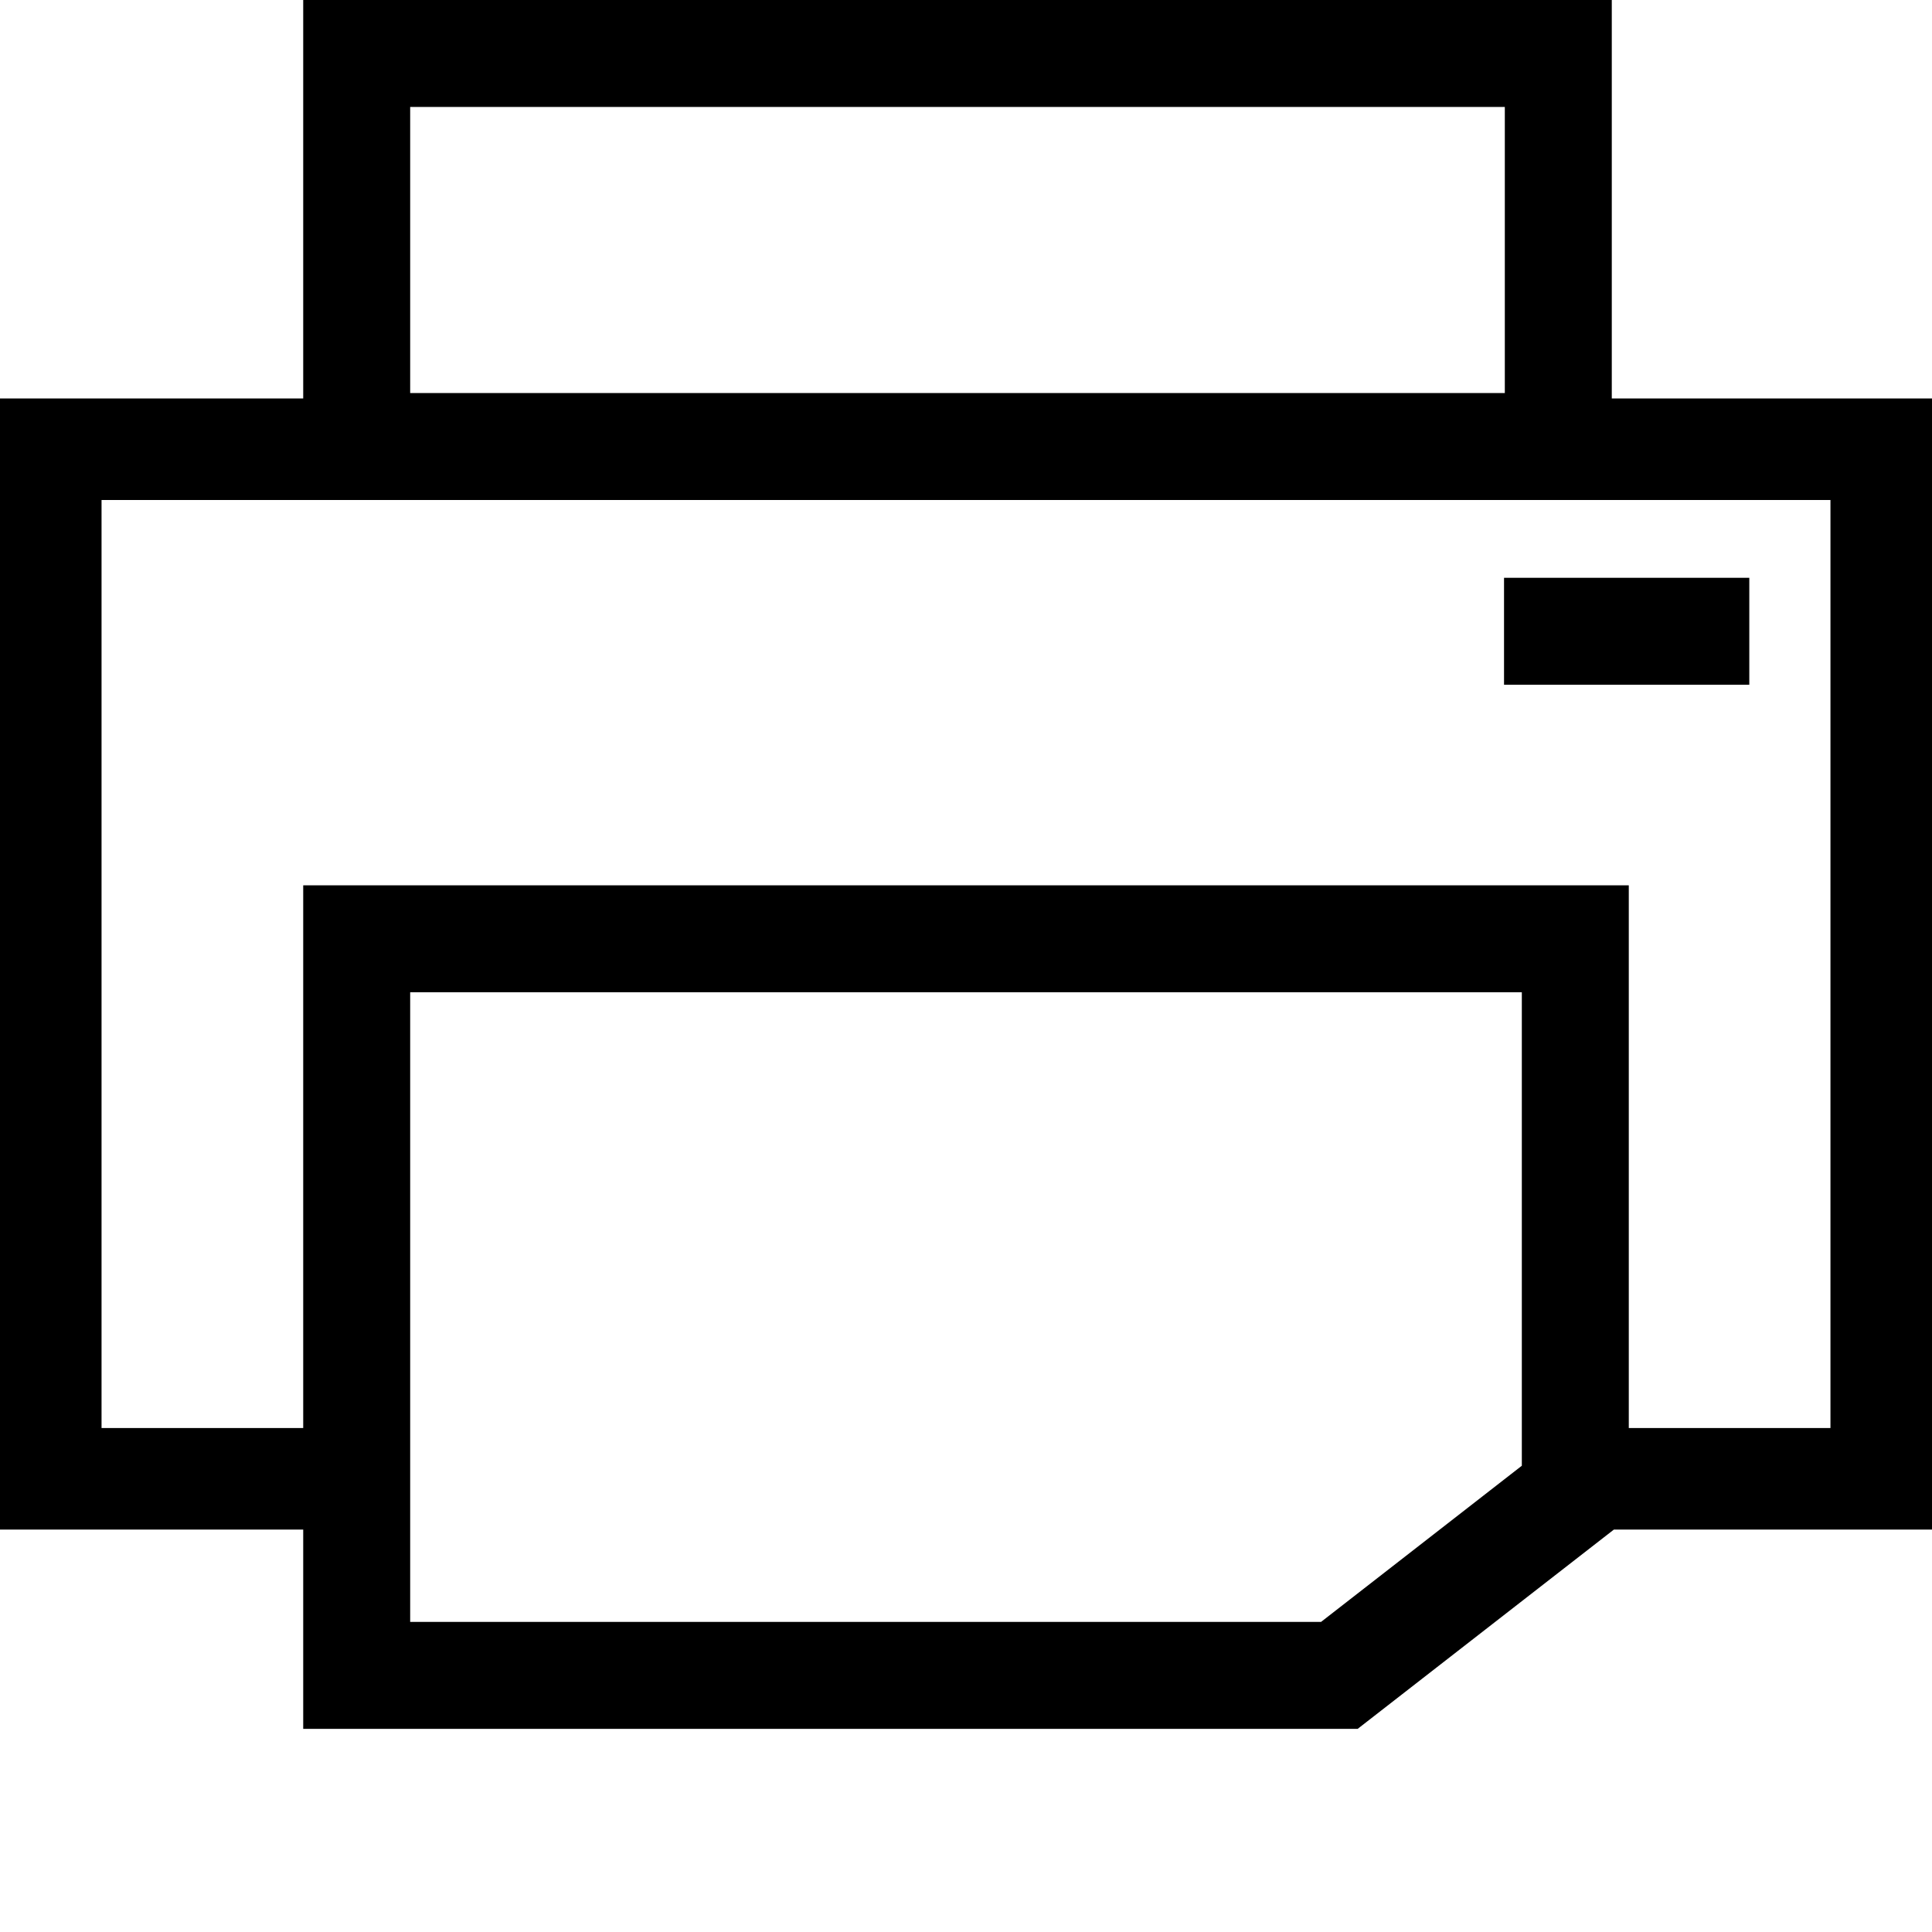
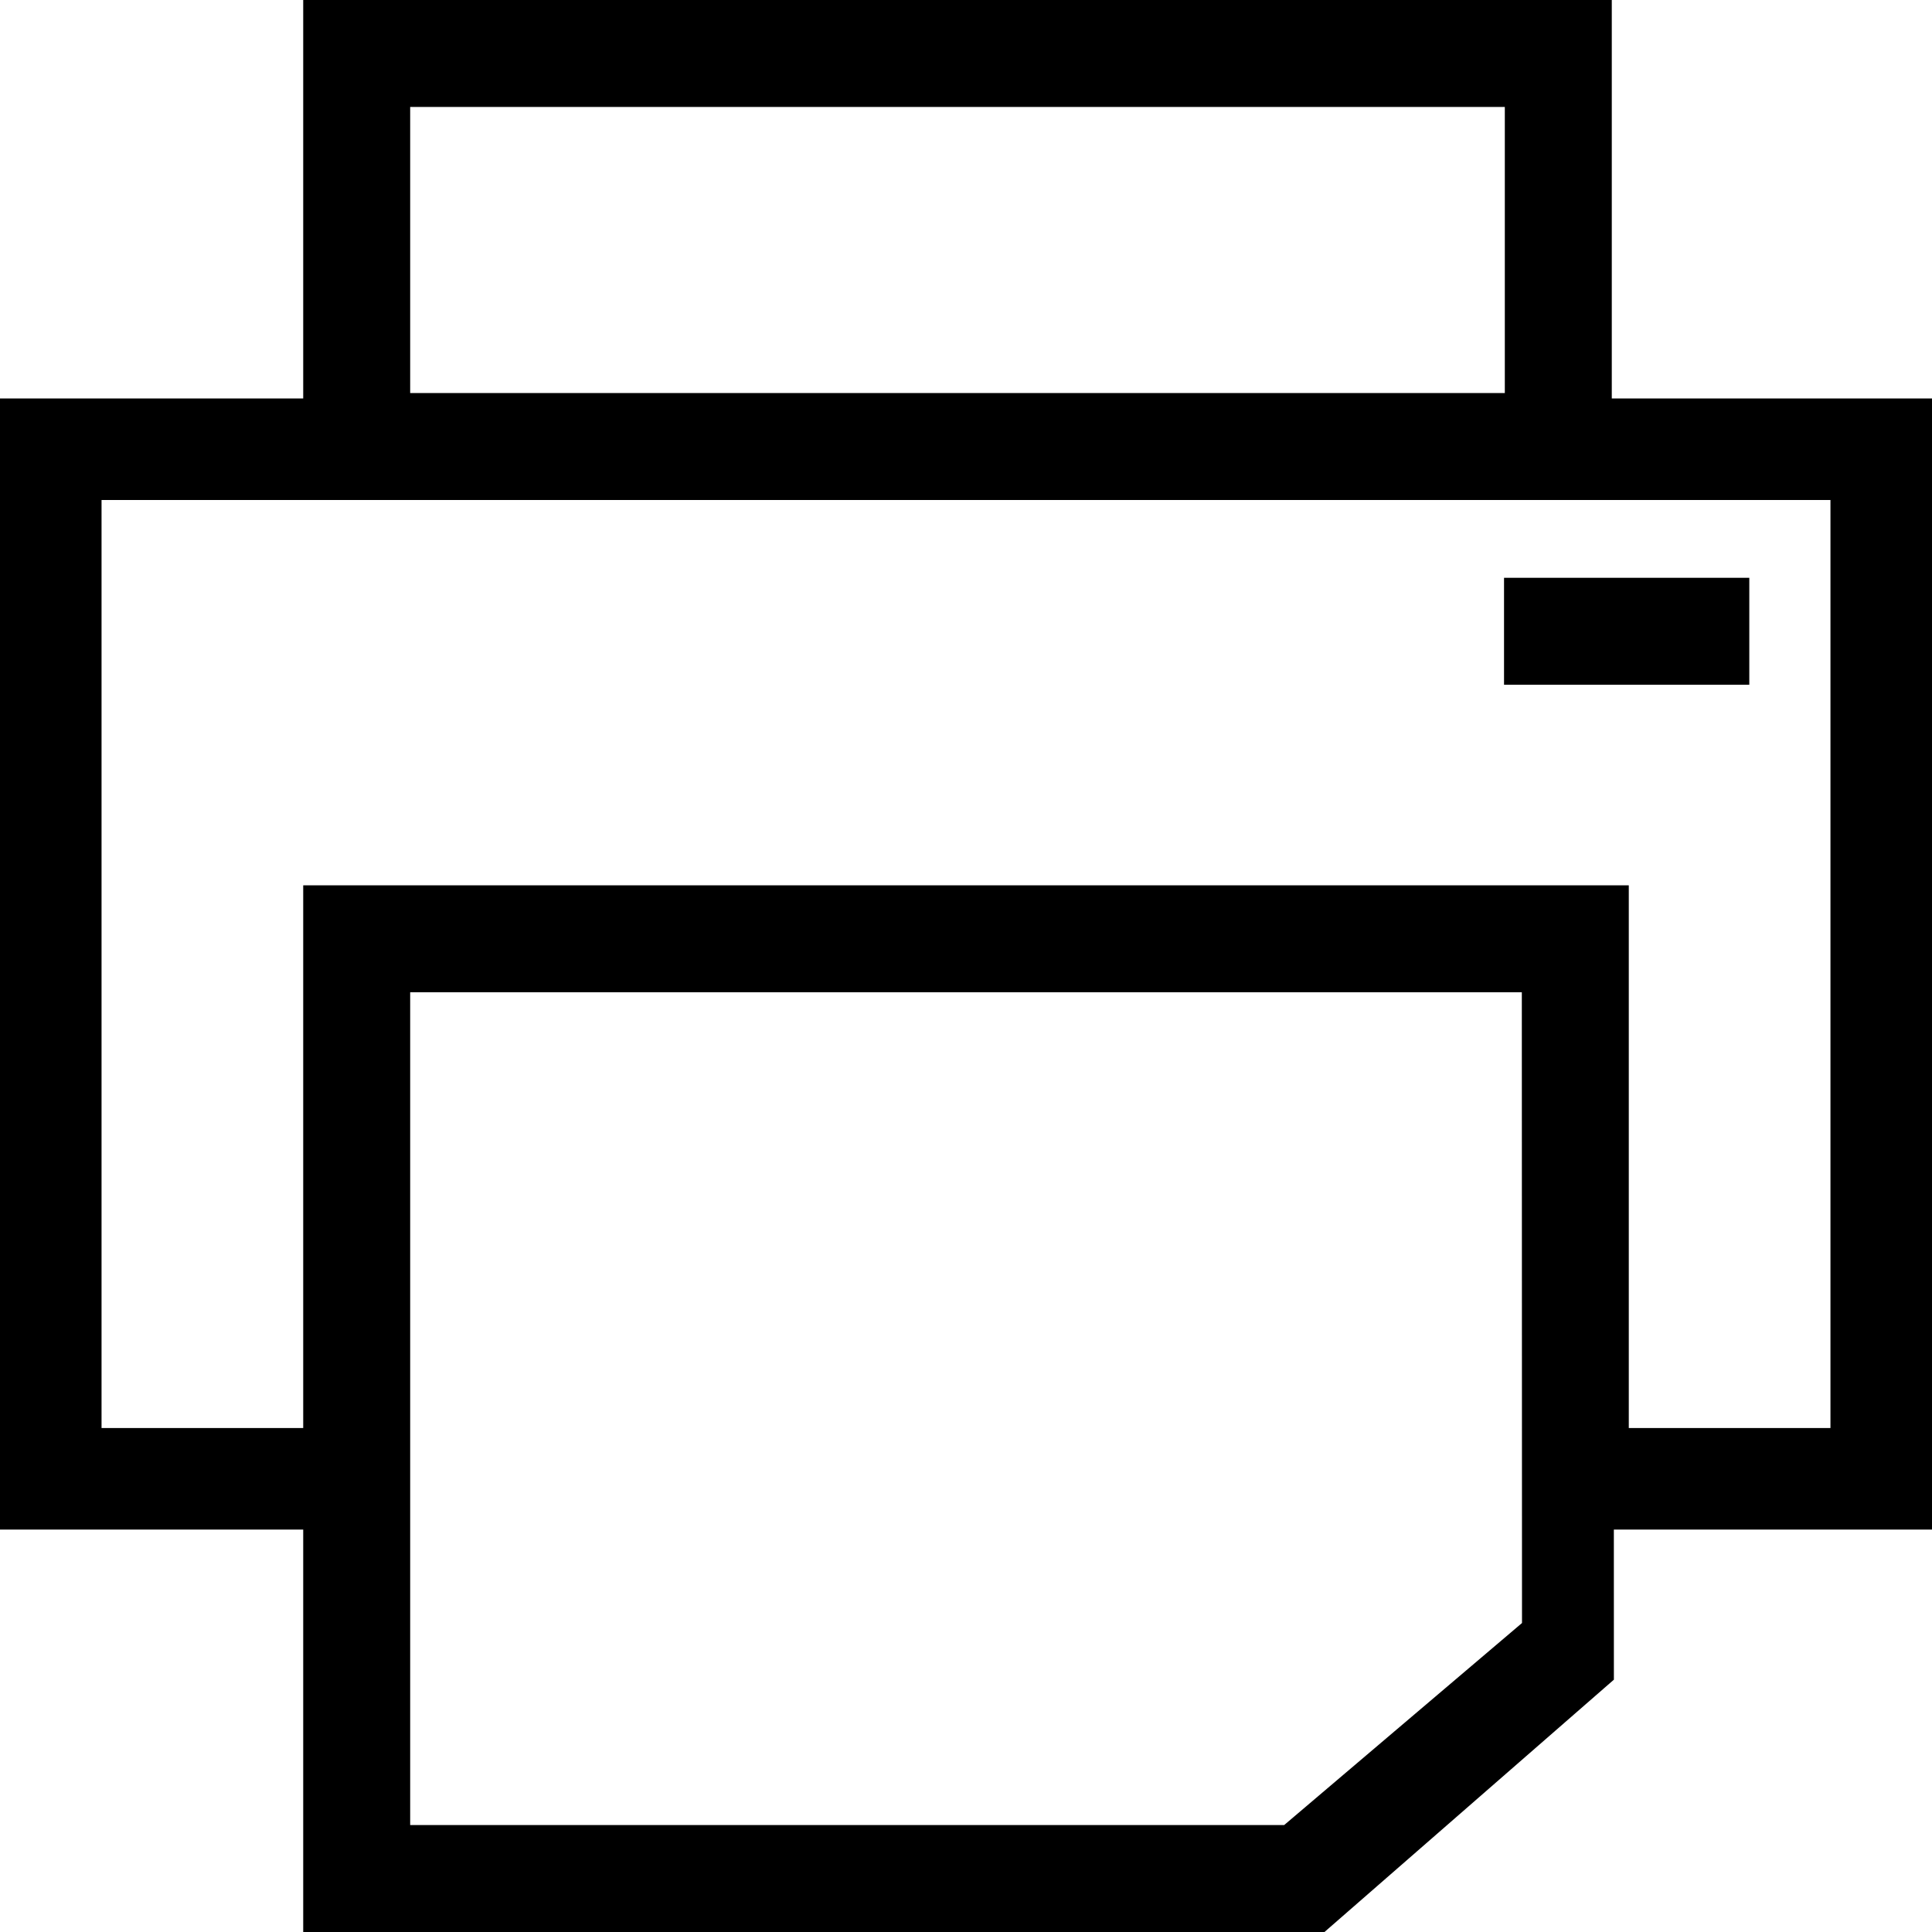
<svg xmlns="http://www.w3.org/2000/svg" xml:space="preserve" width="64px" height="64px" version="1.1" shape-rendering="geometricPrecision" text-rendering="geometricPrecision" image-rendering="optimizeQuality" fill-rule="evenodd" clip-rule="evenodd" viewBox="0 0 6400000 6400000">
  <g id="Warstwa_x0020_1">
-     <path fill="{color}" d="M4982305 1914000l812491 0 0 354335 -812491 0 0 -354335zm-3977883 1018713l4391156 0 0 1797896 668040 0 0 -3074211 -724379 0 -4334817 0 -668040 0 0 3074211 668040 0 0 -1797896zm4341667 2134278l-848750 660127 -3492917 0 0 -660127 -1004422 0 0 -3746975 1004422 0 0 -1320016 4334817 0 0 1320016 1060761 0 0 3746975 -1053911 0zm-304846 -1779943l-3682486 0 0 2085735 3017399 0 665087 -517330 0 -1568405zm-3682486 -1984985l3626147 0 0 -947728 -3626147 0 0 947728z" />
+     <path fill="{color}" d="M4982305 1914000l812491 0 0 354335 -812491 0 0 -354335zm-3977883 1018713l4391156 0 0 1797896 668040 0 0 -3074211 -724379 0 -4334817 0 -668040 0 0 3074211 668040 0 0 -1797896zm4341667 2134278l119 497133 -958713 835876 -3383073 0 0 -1333009 -1004422 0 0 -3746975 1004422 0 0 -1320016 4334817 0 0 1320016 1060761 0 0 3746975 -1053911 0zm-304846 -1779943l-3682486 0 0 2758617 2895272 0 787805 -669221 -591 -2089396zm-3682486 -1984985l3626147 0 0 -947728 -3626147 0 0 947728z" />
  </g>
</svg>
